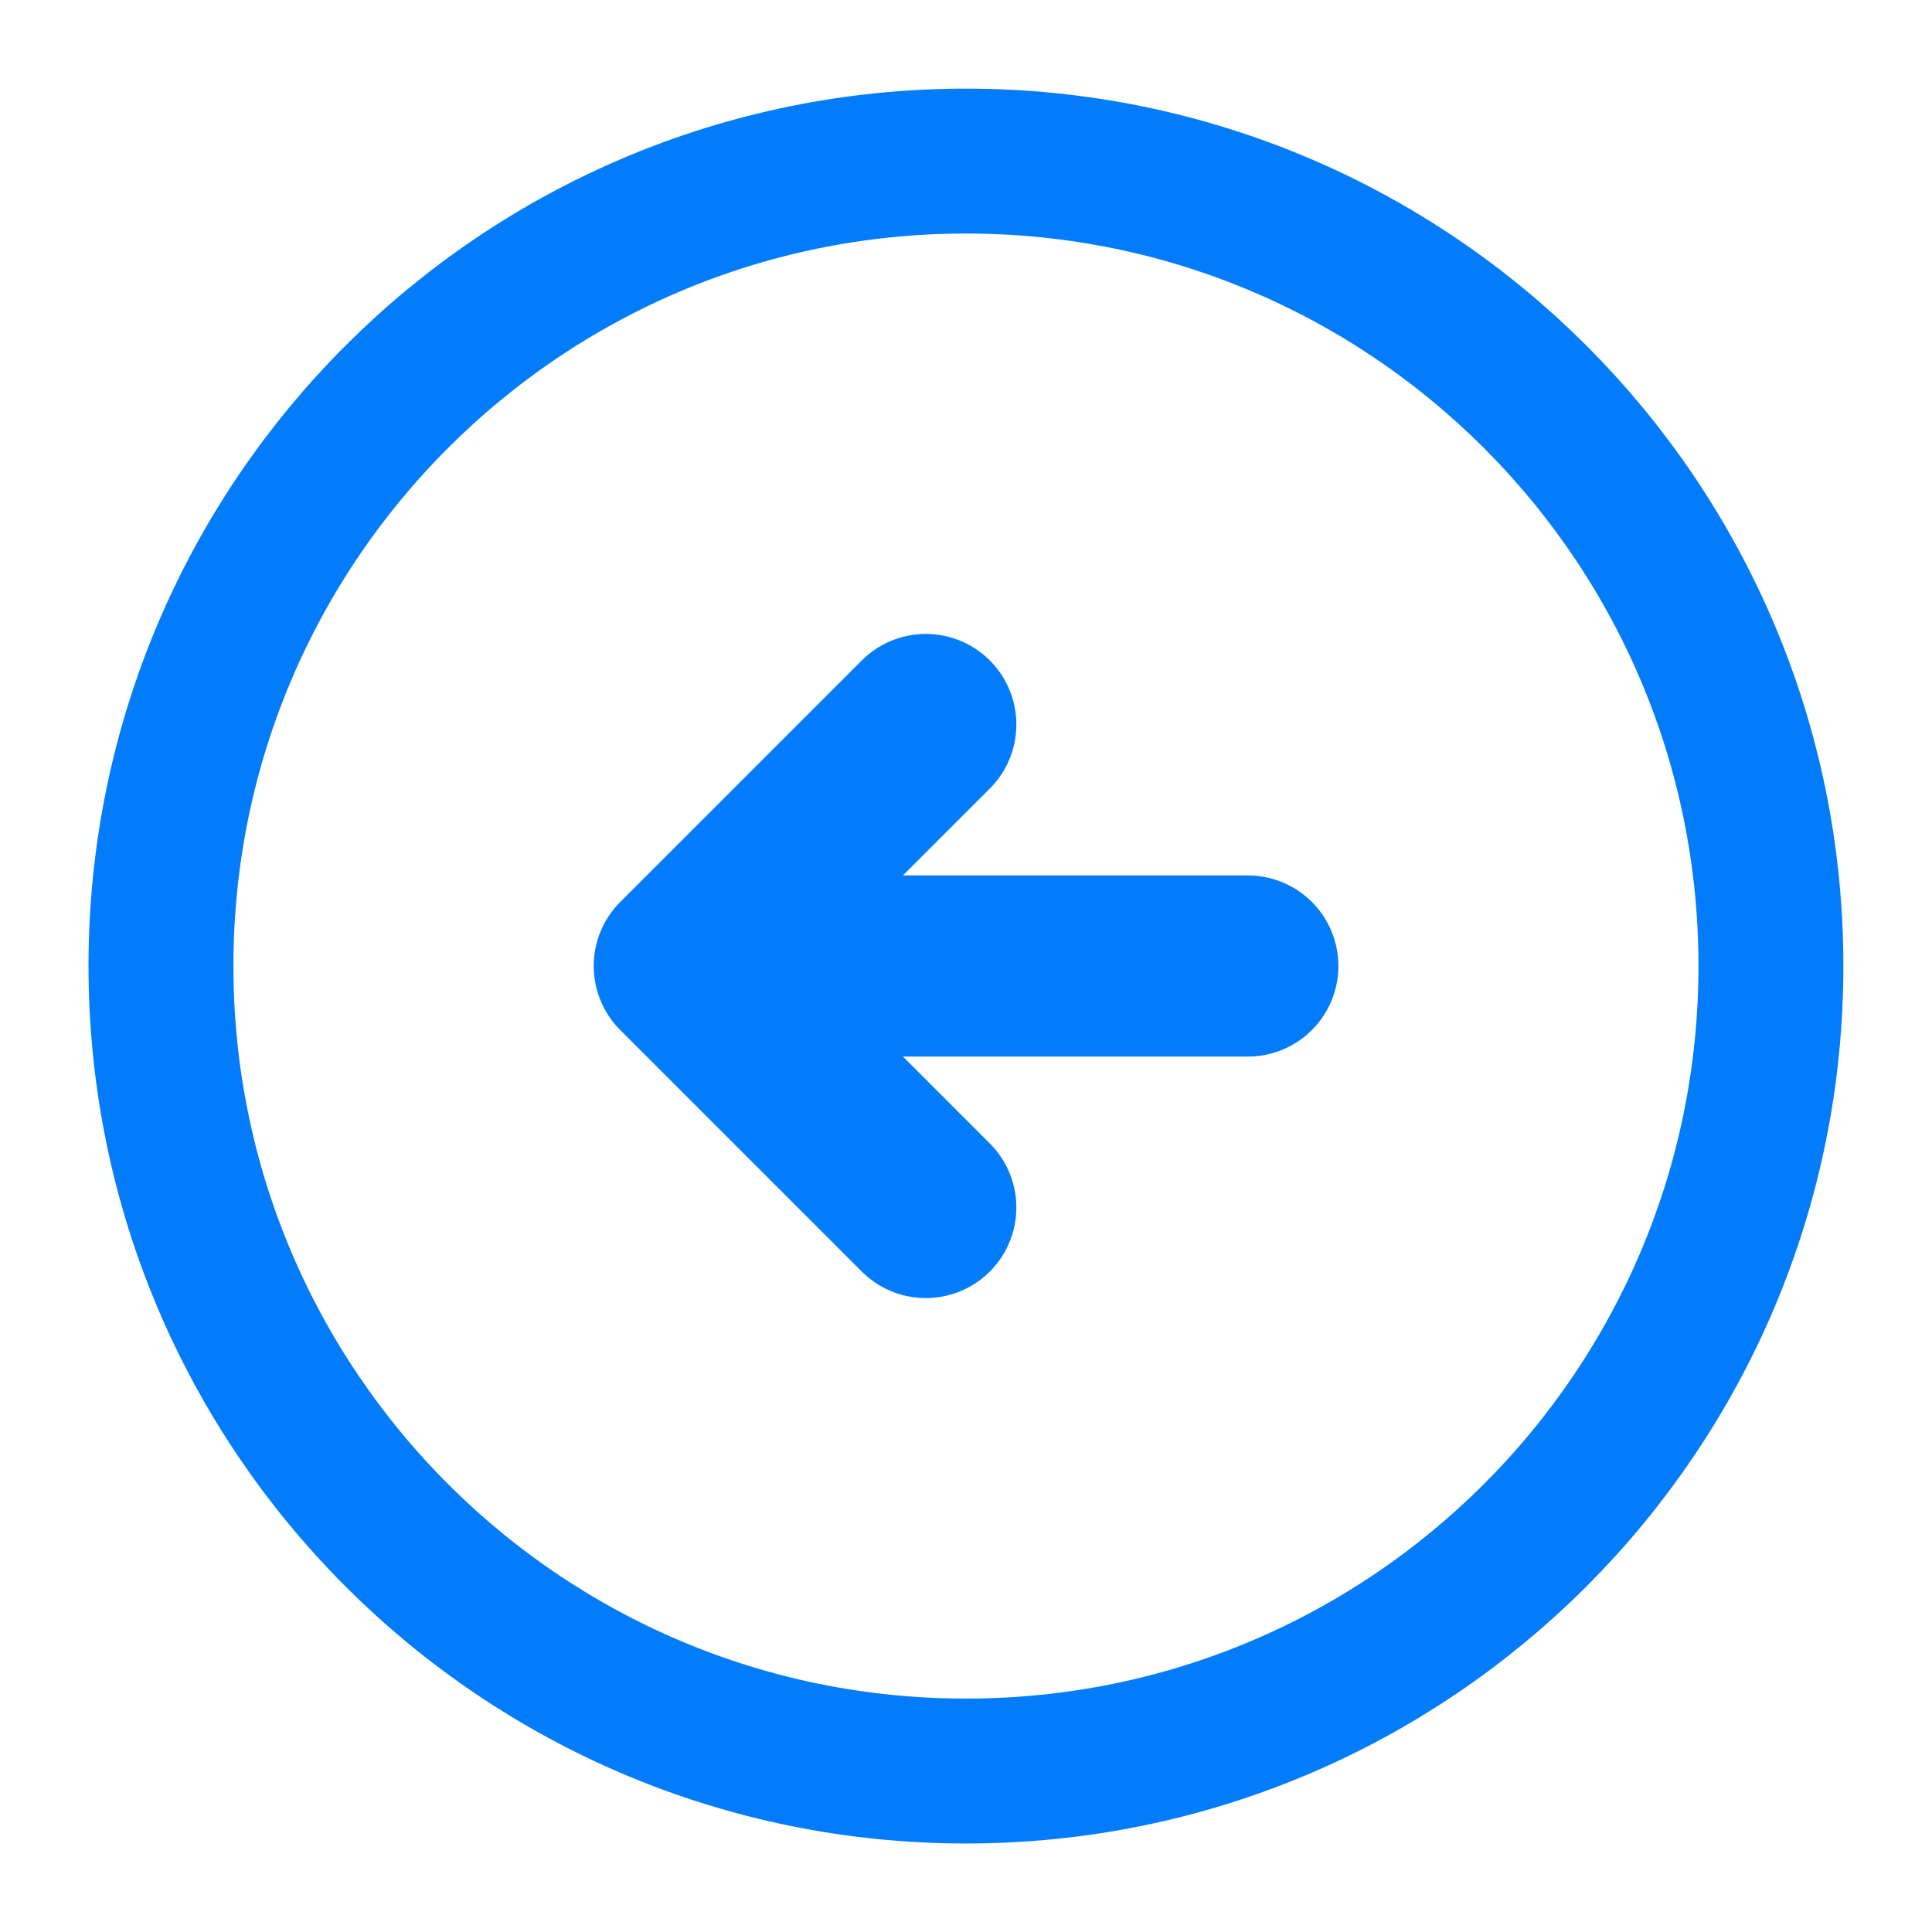
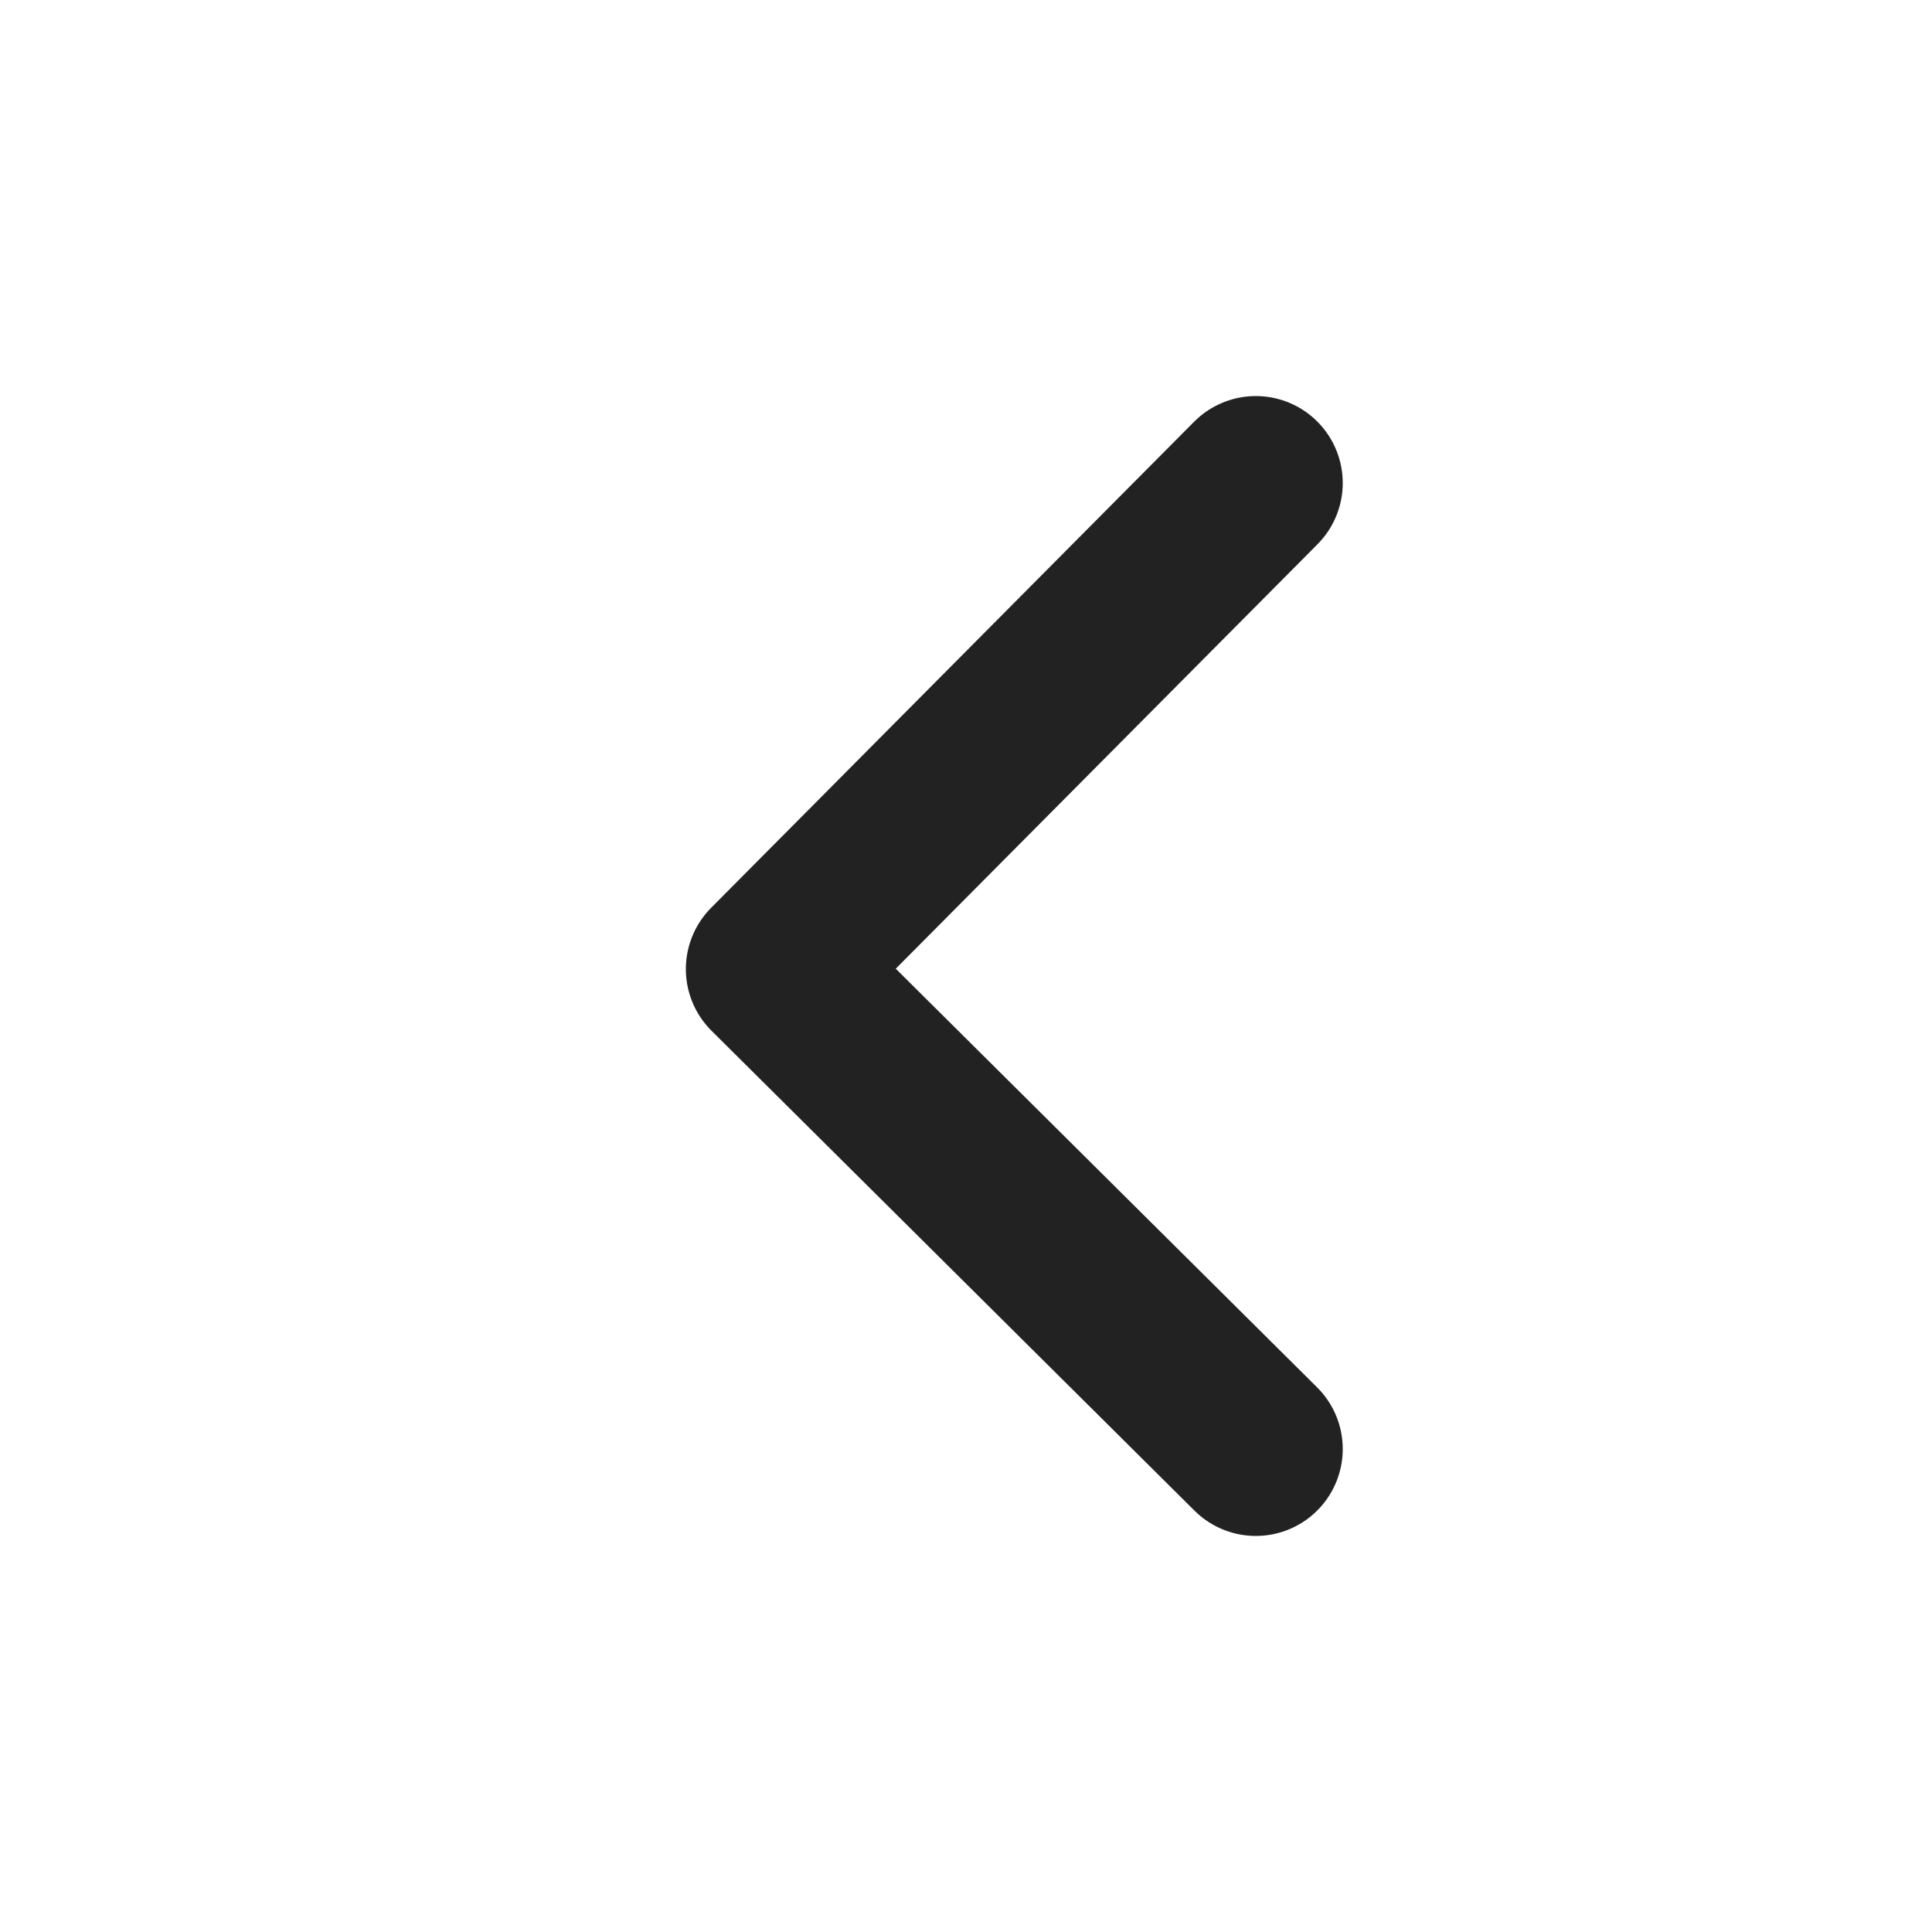
- <svg xmlns="http://www.w3.org/2000/svg" width="16" height="16" viewBox="0 0 16 16" fill="none">
-   <path d="M8 1.334C4.318 1.334 1.333 4.318 1.333 8C1.333 11.682 4.318 14.667 8 14.667C11.682 14.667 14.666 11.682 14.666 8C14.666 4.318 11.682 1.334 8 1.334Z" stroke="#027CFA" stroke-width="1.2" stroke-linecap="round" stroke-linejoin="round" />
-   <path d="M10.334 8L6.333 8" stroke="#027CFA" stroke-width="1.5" stroke-linecap="round" stroke-linejoin="round" />
-   <path d="M7.667 6L5.667 8L7.667 10" stroke="#027CFA" stroke-width="1.5" stroke-linecap="round" stroke-linejoin="round" />
+ <svg xmlns="http://www.w3.org/2000/svg" width="20" height="20" viewBox="0 0 20 20" fill="none">
+   <path d="M13 15L8 10.032L13 5" stroke="#222222" stroke-width="1.8" stroke-linecap="round" stroke-linejoin="round" />
</svg>
